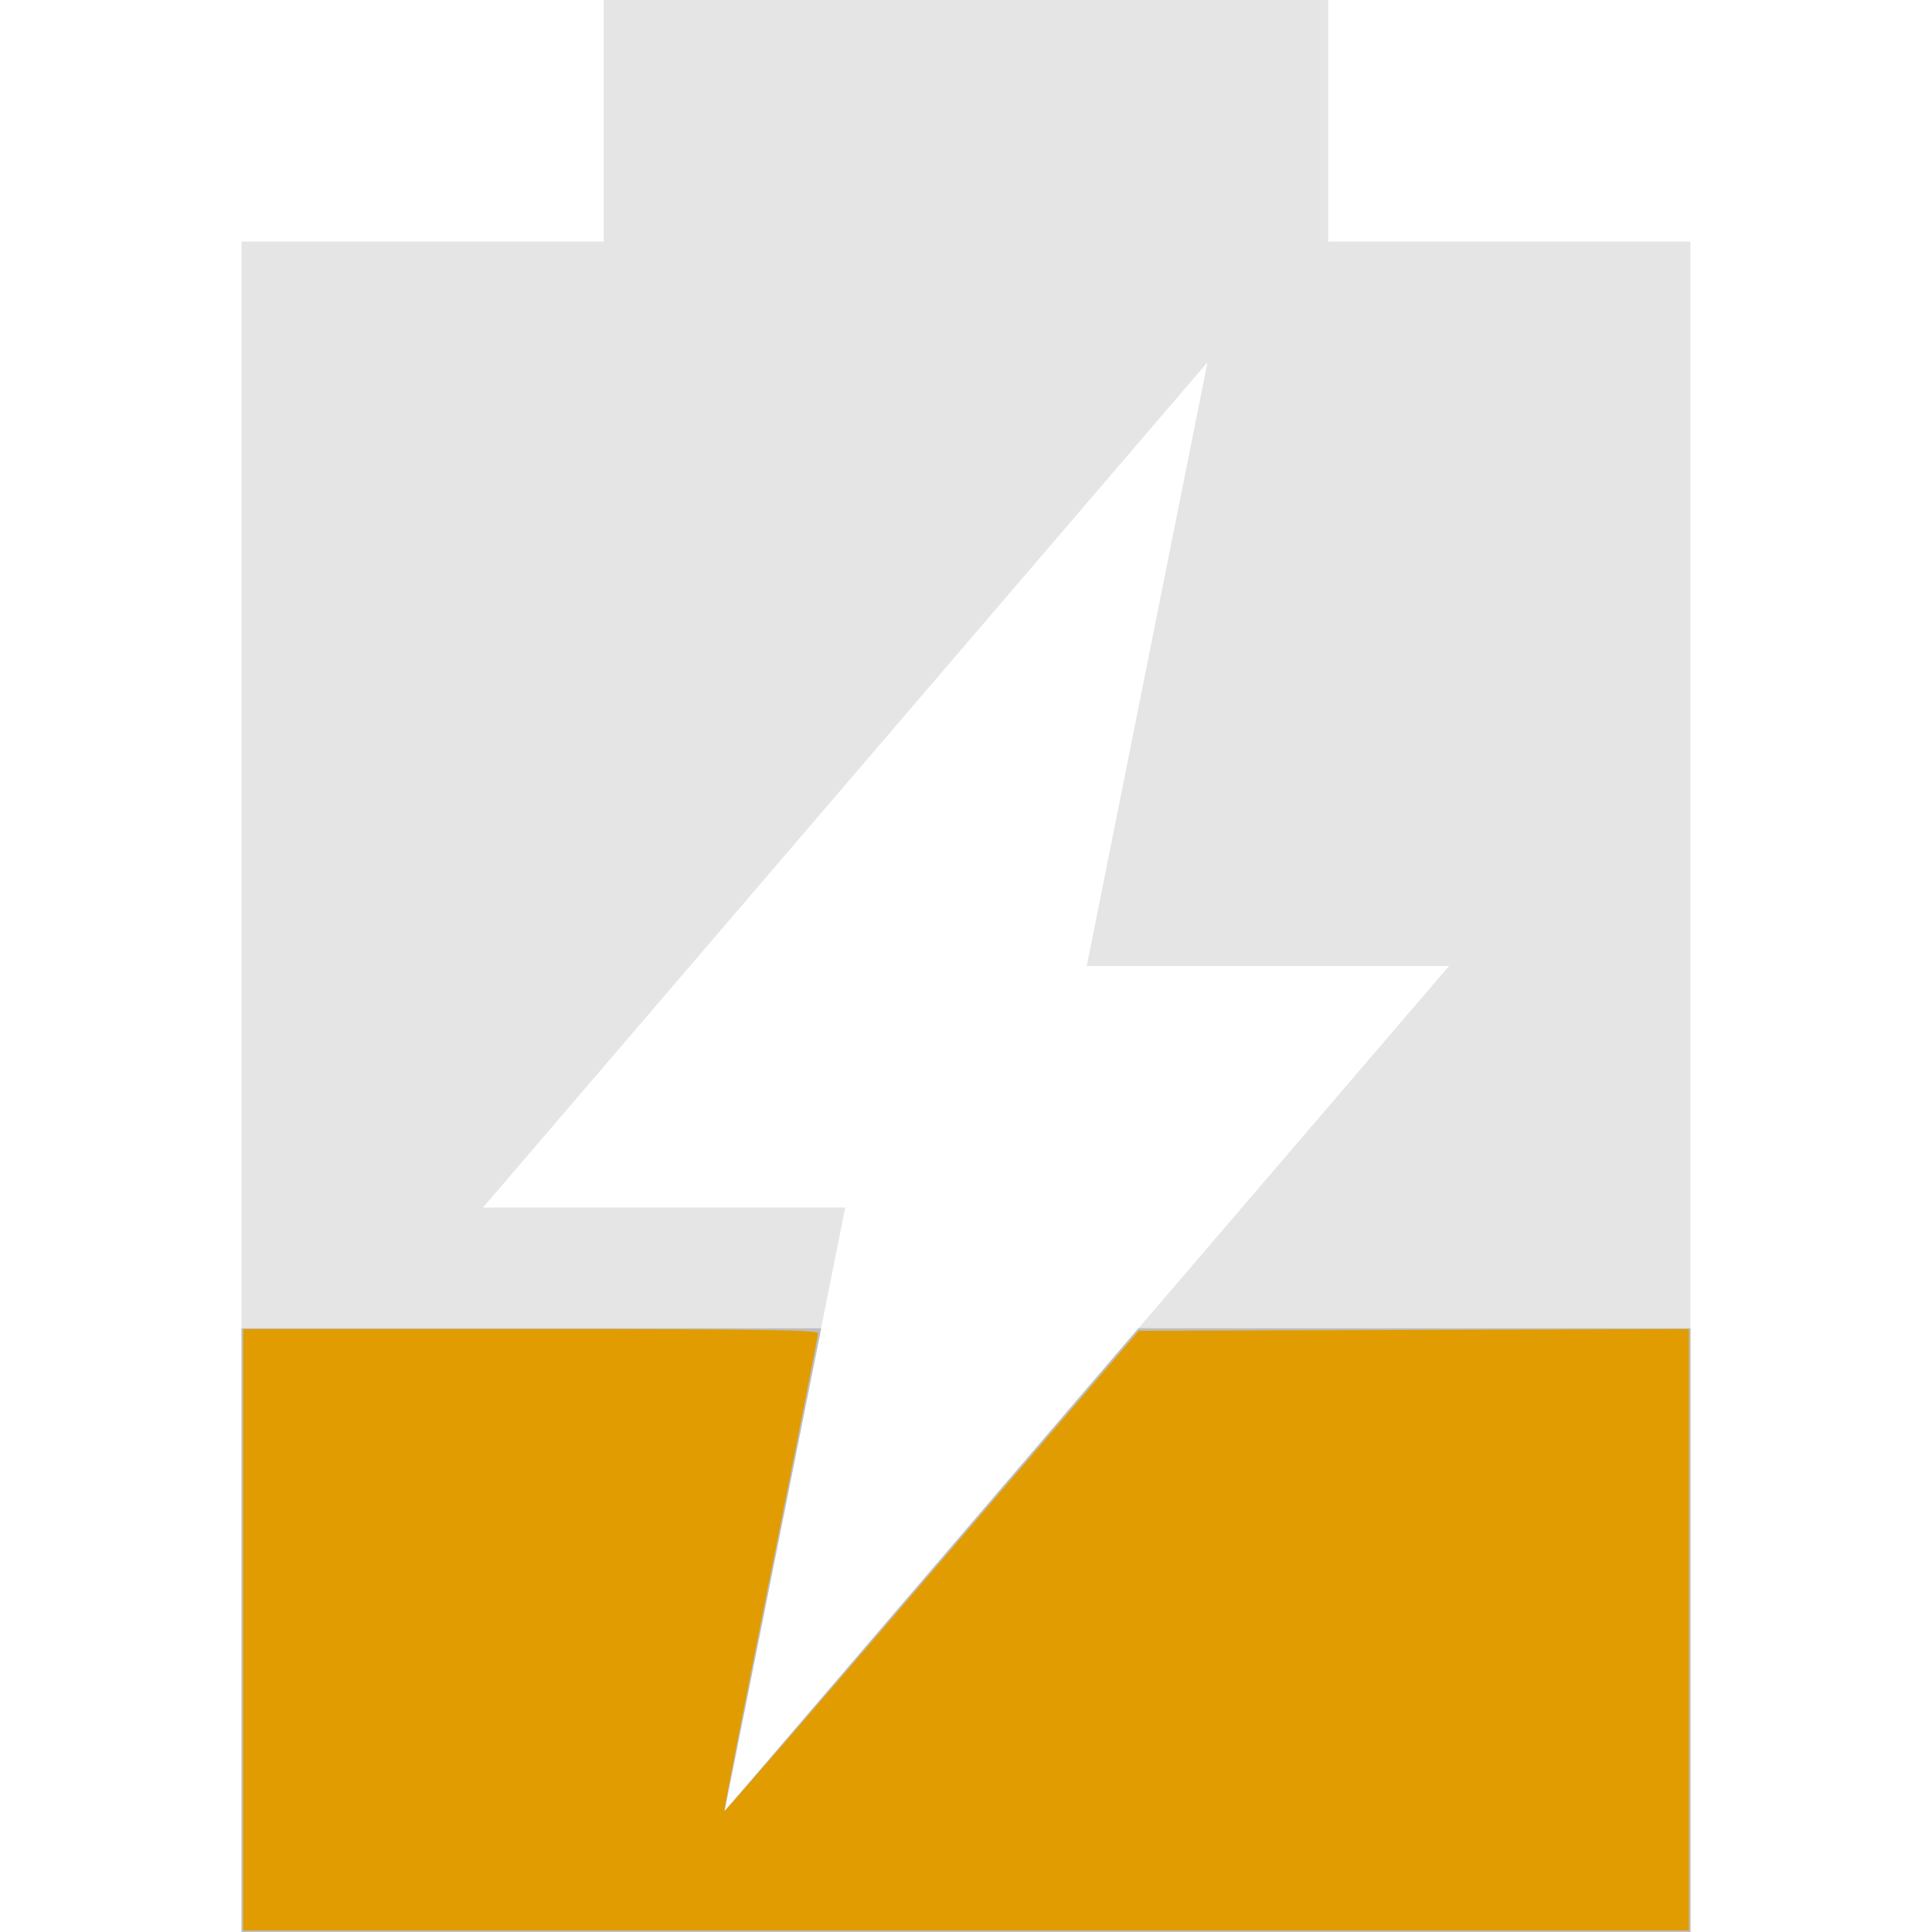
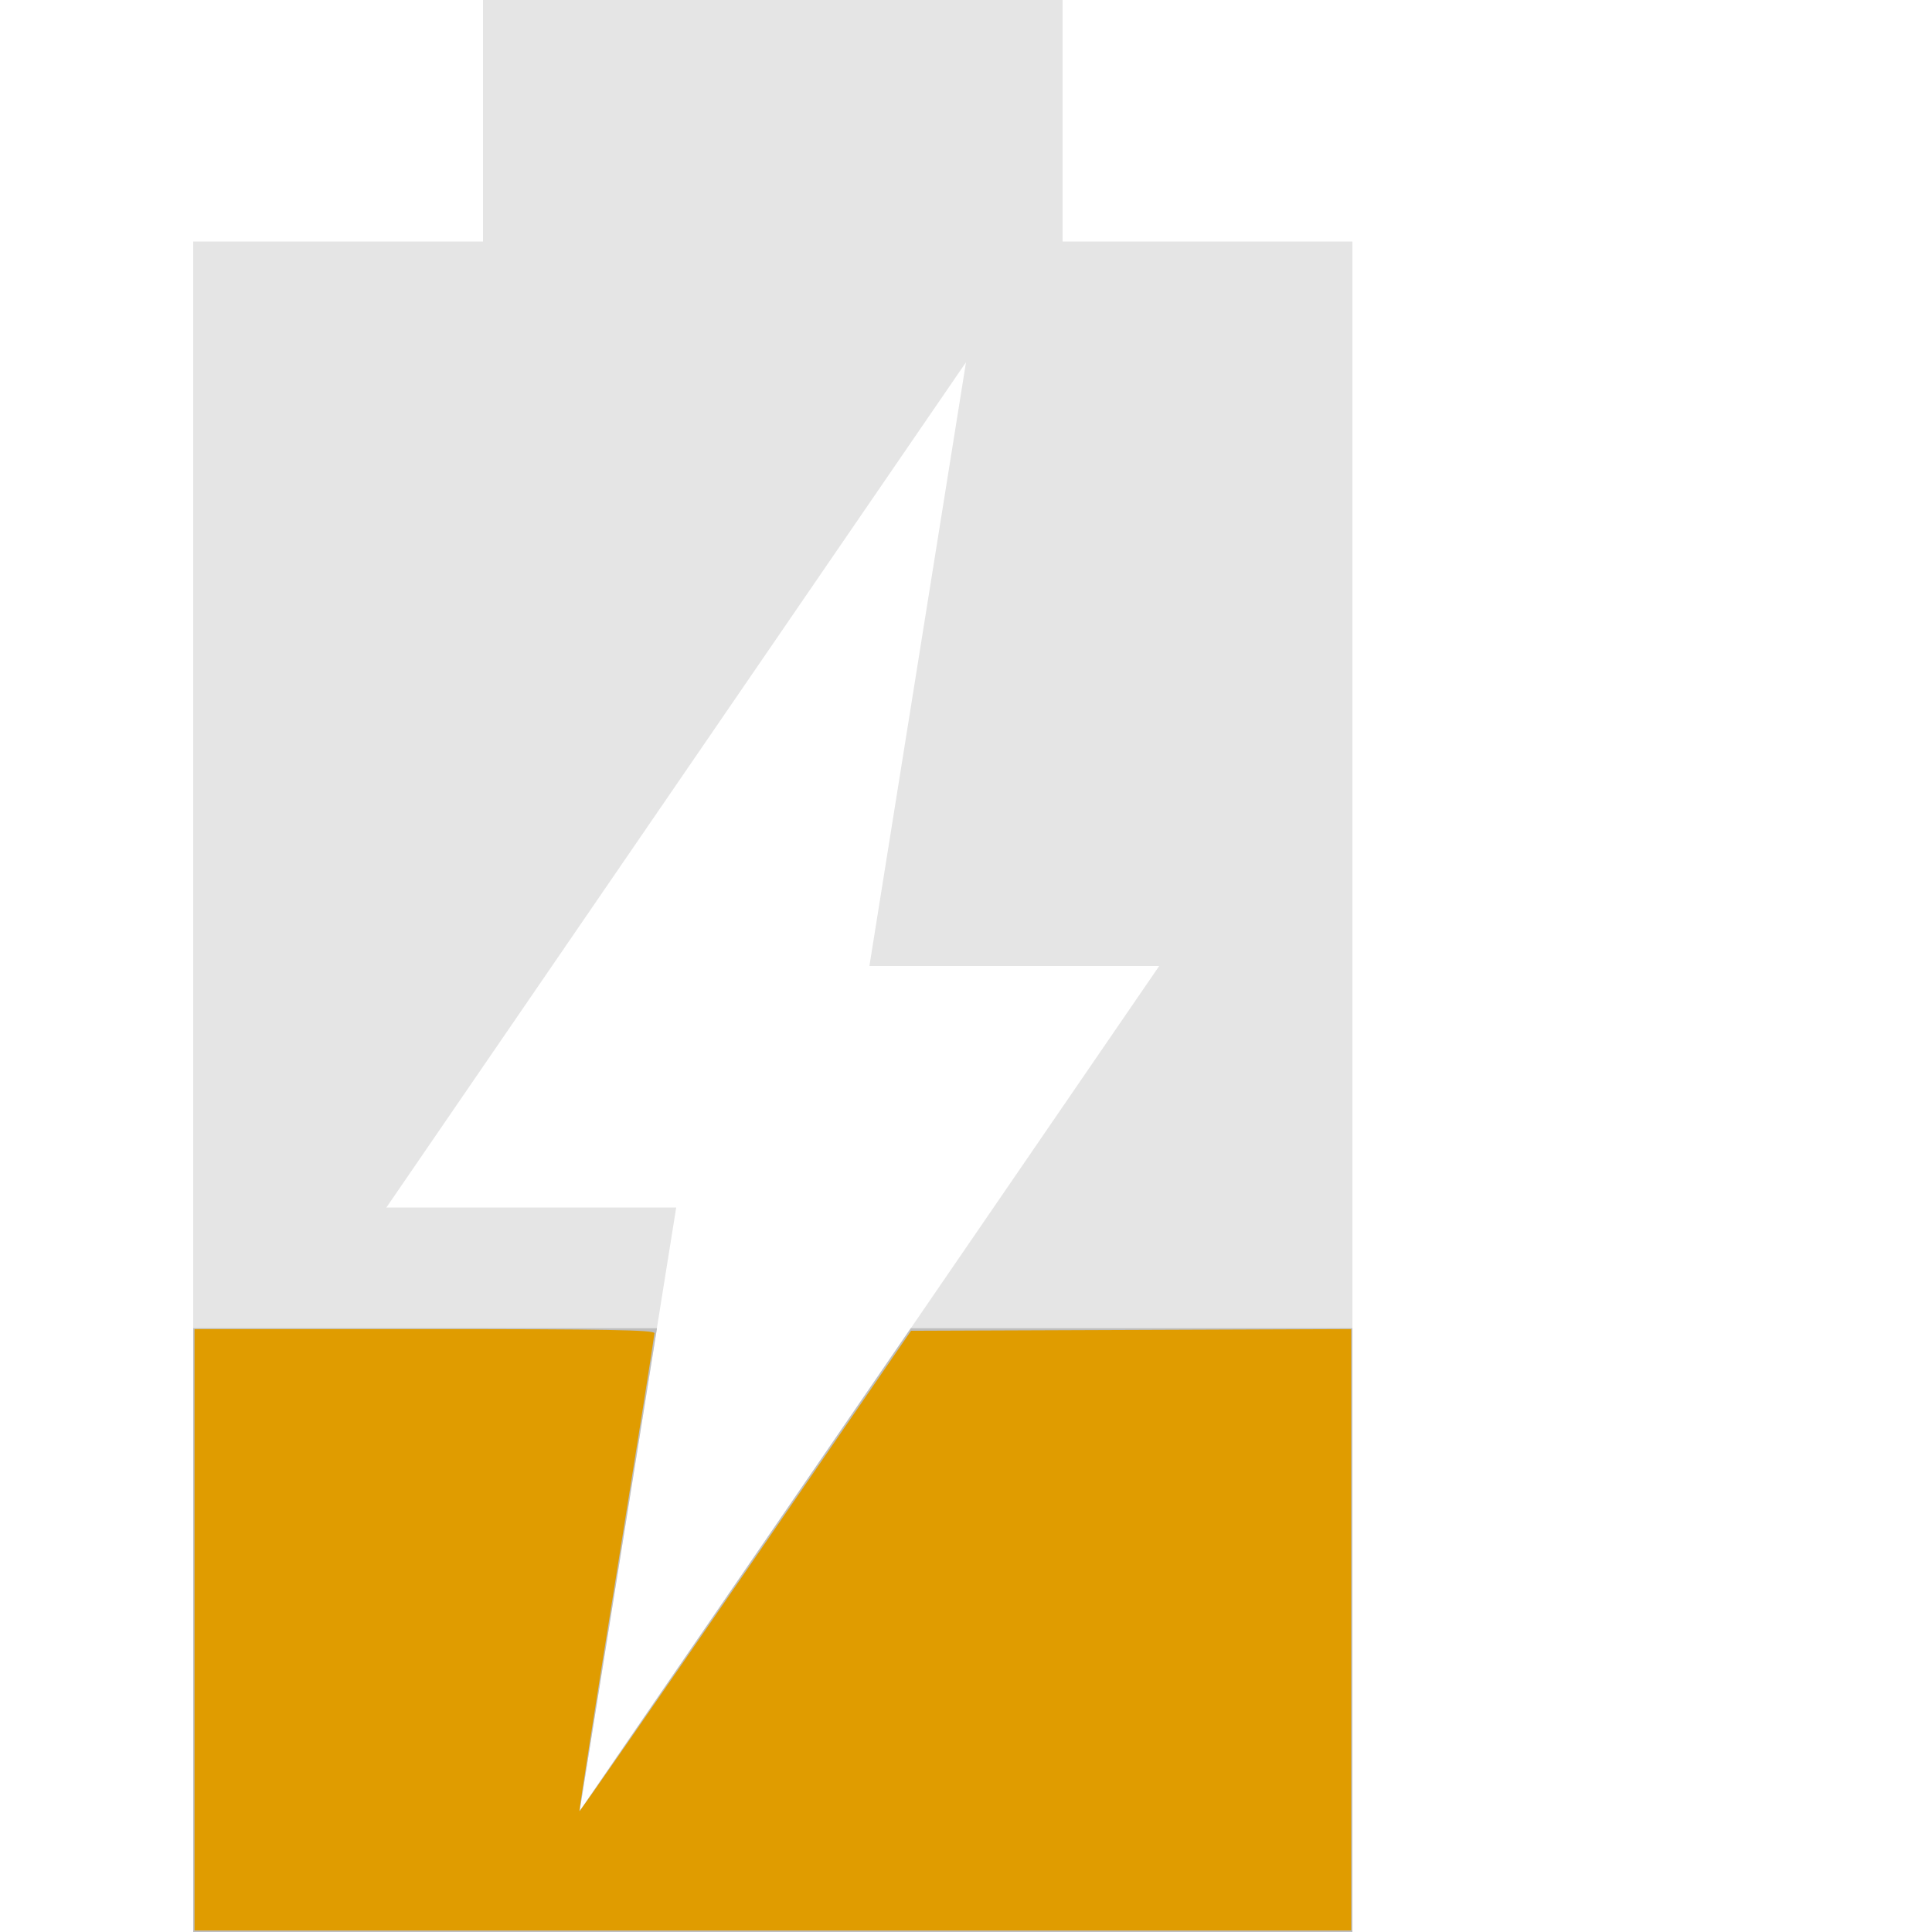
<svg xmlns="http://www.w3.org/2000/svg" viewBox="0 0 16 16" version="1.1" id="svg8">
  <defs id="defs12" />
-   <g fill="#bebebe" id="g6">
-     <path d="m5 0v2h-3v14h12v-14h-3v-2zm5 3l-1 5h3l-6 7 1-5h-3z" opacity=".4" id="path2" />
-     <path d="m2 11v5h12v-5h-4.572l-3.428 4 .801-4z" id="path4" />
+   <g transform="scale(0.8,1)">
+     <g fill="#bebebe" id="g6">
+       <path d="m5 0v2h-3v14h12v-14h-3v-2zm5 3l-1 5h3l-6 7 1-5h-3z" opacity=".4" id="path2" />
+       <path d="m2 11v5h12v-5h-4.572l-3.428 4 .801-4z" id="path4" />
+     </g>
+     <path style="fill:#e09c00;stroke-width:0.027;fill-opacity:1" d="m 2.014,13.497 v -2.49 h 2.381 c 1.887,0 2.381,0.007 2.38,0.034 -3.102e-4,0.019 -0.177,0.915 -0.393,1.992 -0.216,1.077 -0.389,1.962 -0.384,1.967 0.005,0.005 0.779,-0.888 1.721,-1.985 l 1.712,-1.994 2.278,-0.007 2.278,-0.007 v 2.49 2.49 H 8 2.014 Z" id="path839" />
  </g>
-   <path style="fill:#e09c00;stroke-width:0.027;fill-opacity:1" d="m 2.014,13.497 v -2.49 h 2.381 c 1.887,0 2.381,0.007 2.38,0.034 -3.102e-4,0.019 -0.177,0.915 -0.393,1.992 -0.216,1.077 -0.389,1.962 -0.384,1.967 0.005,0.005 0.779,-0.888 1.721,-1.985 l 1.712,-1.994 2.278,-0.007 2.278,-0.007 v 2.49 2.49 H 8 2.014 Z" id="path839" />
</svg>
